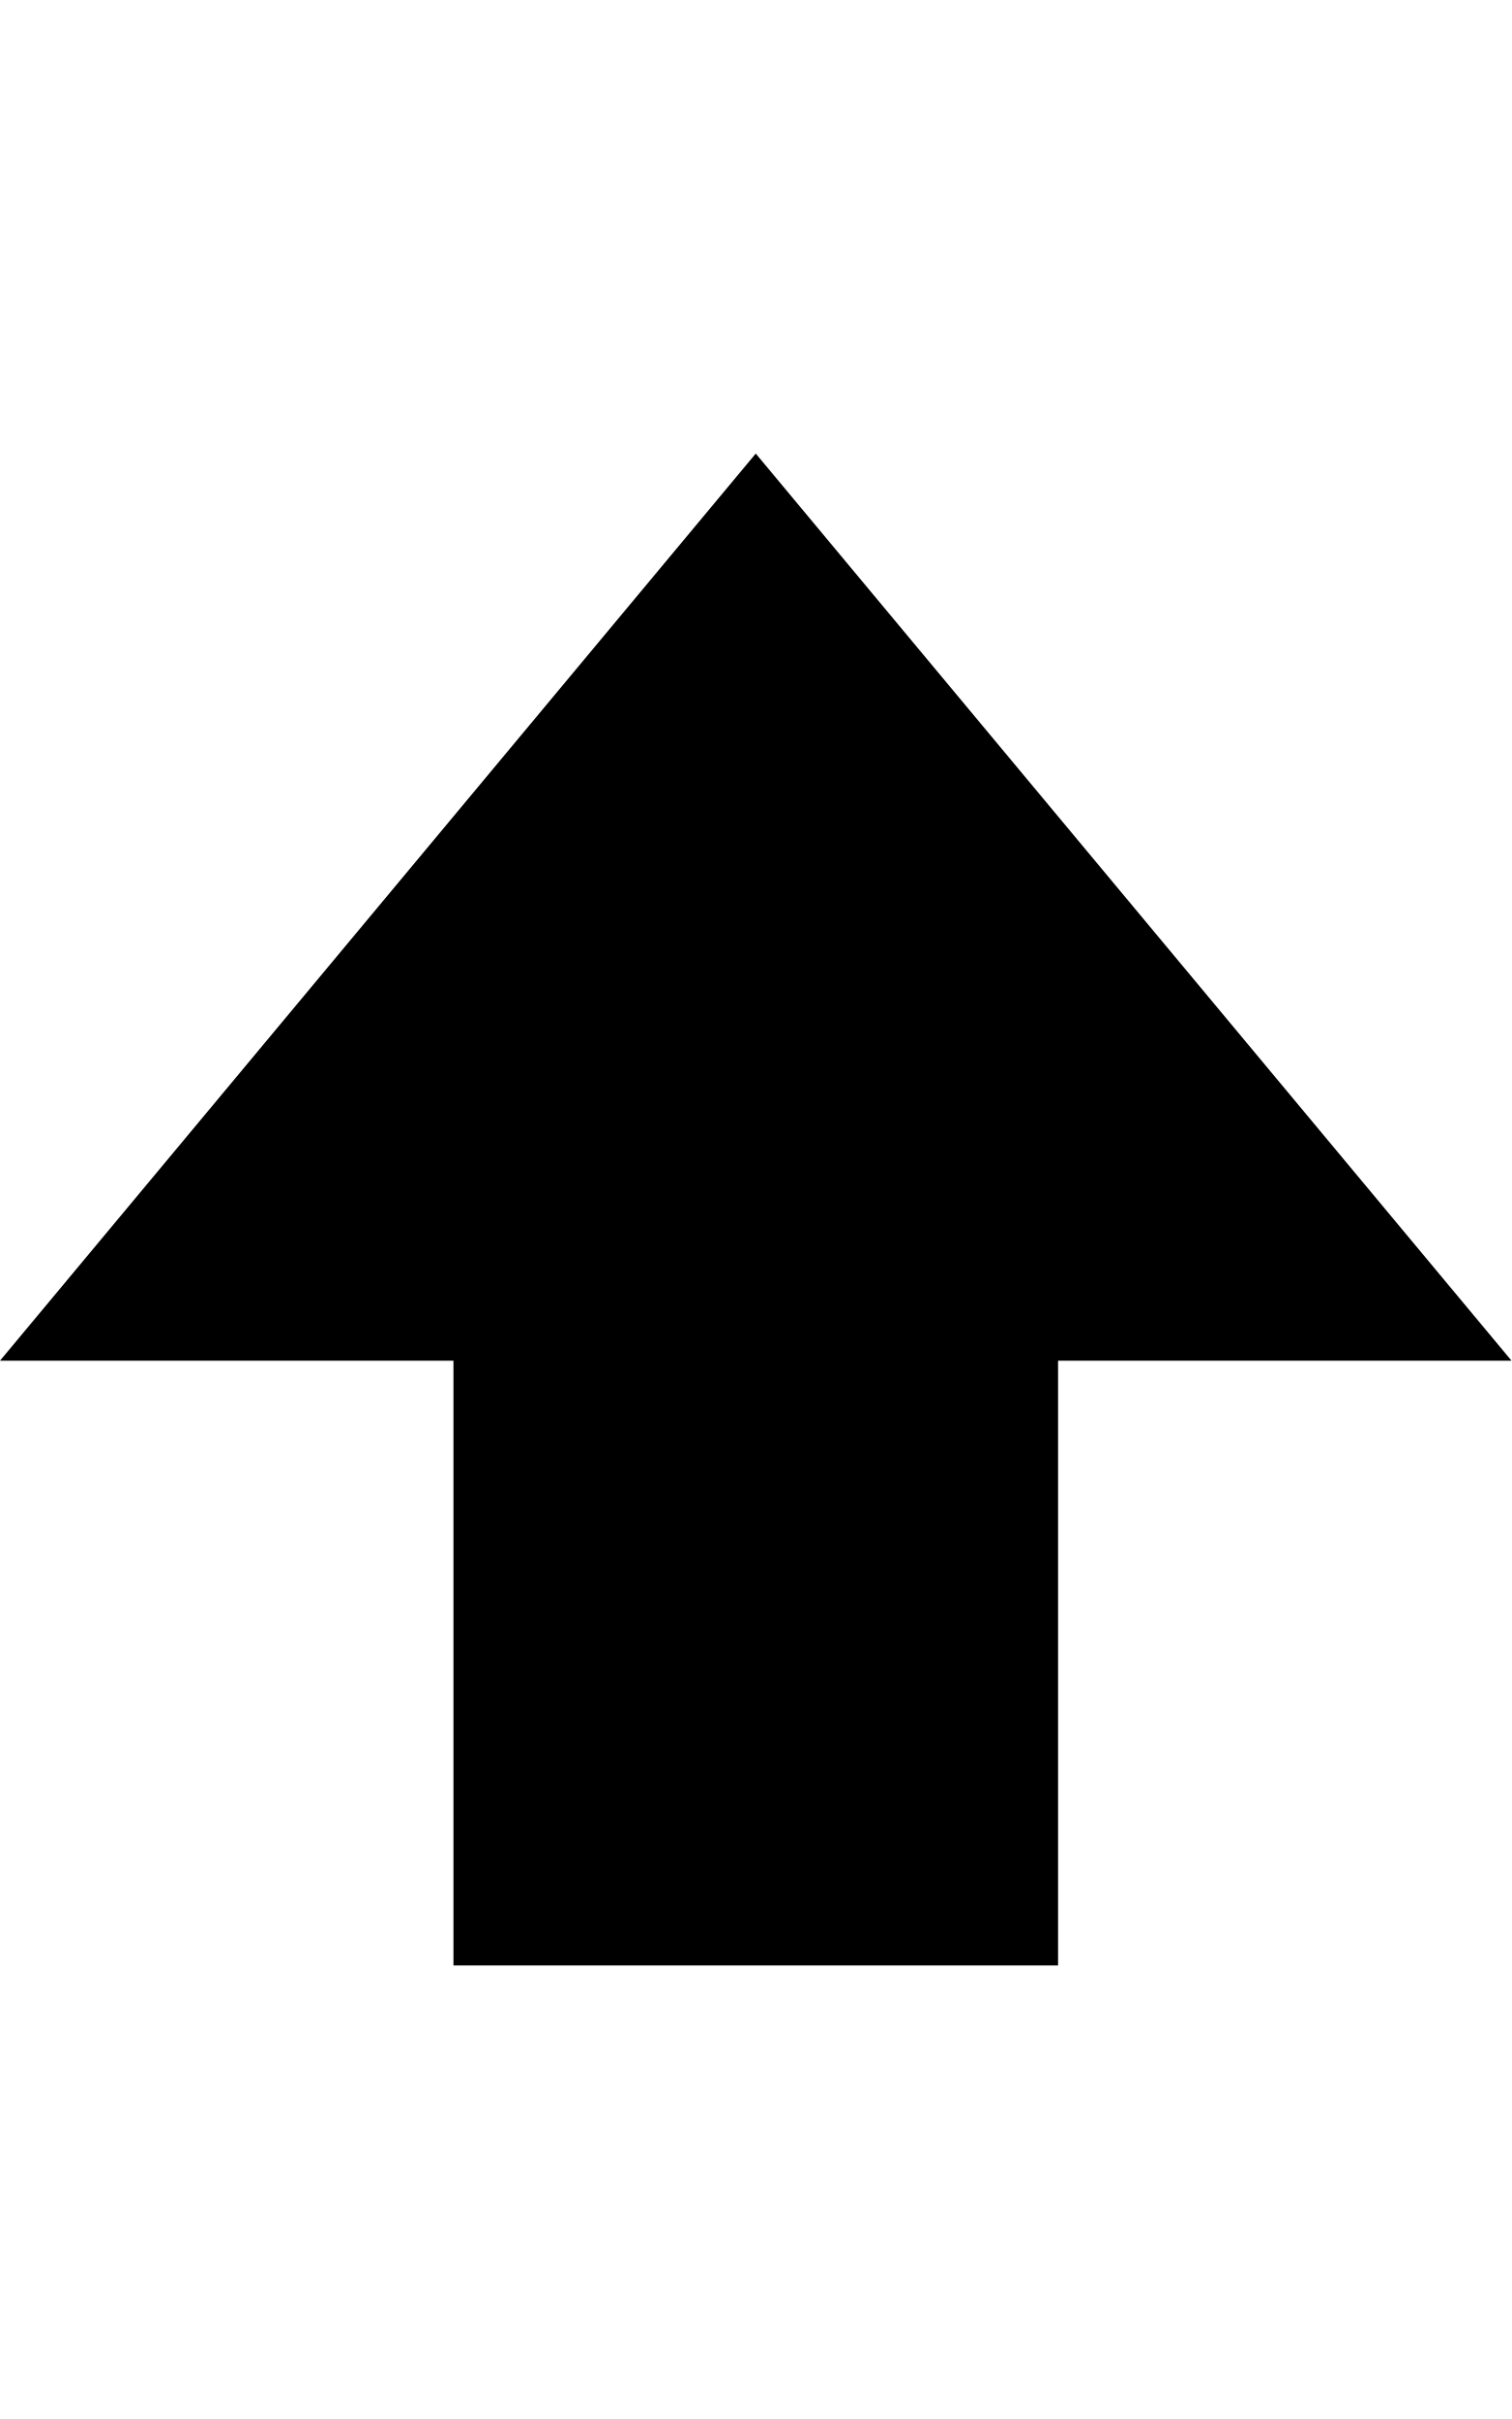
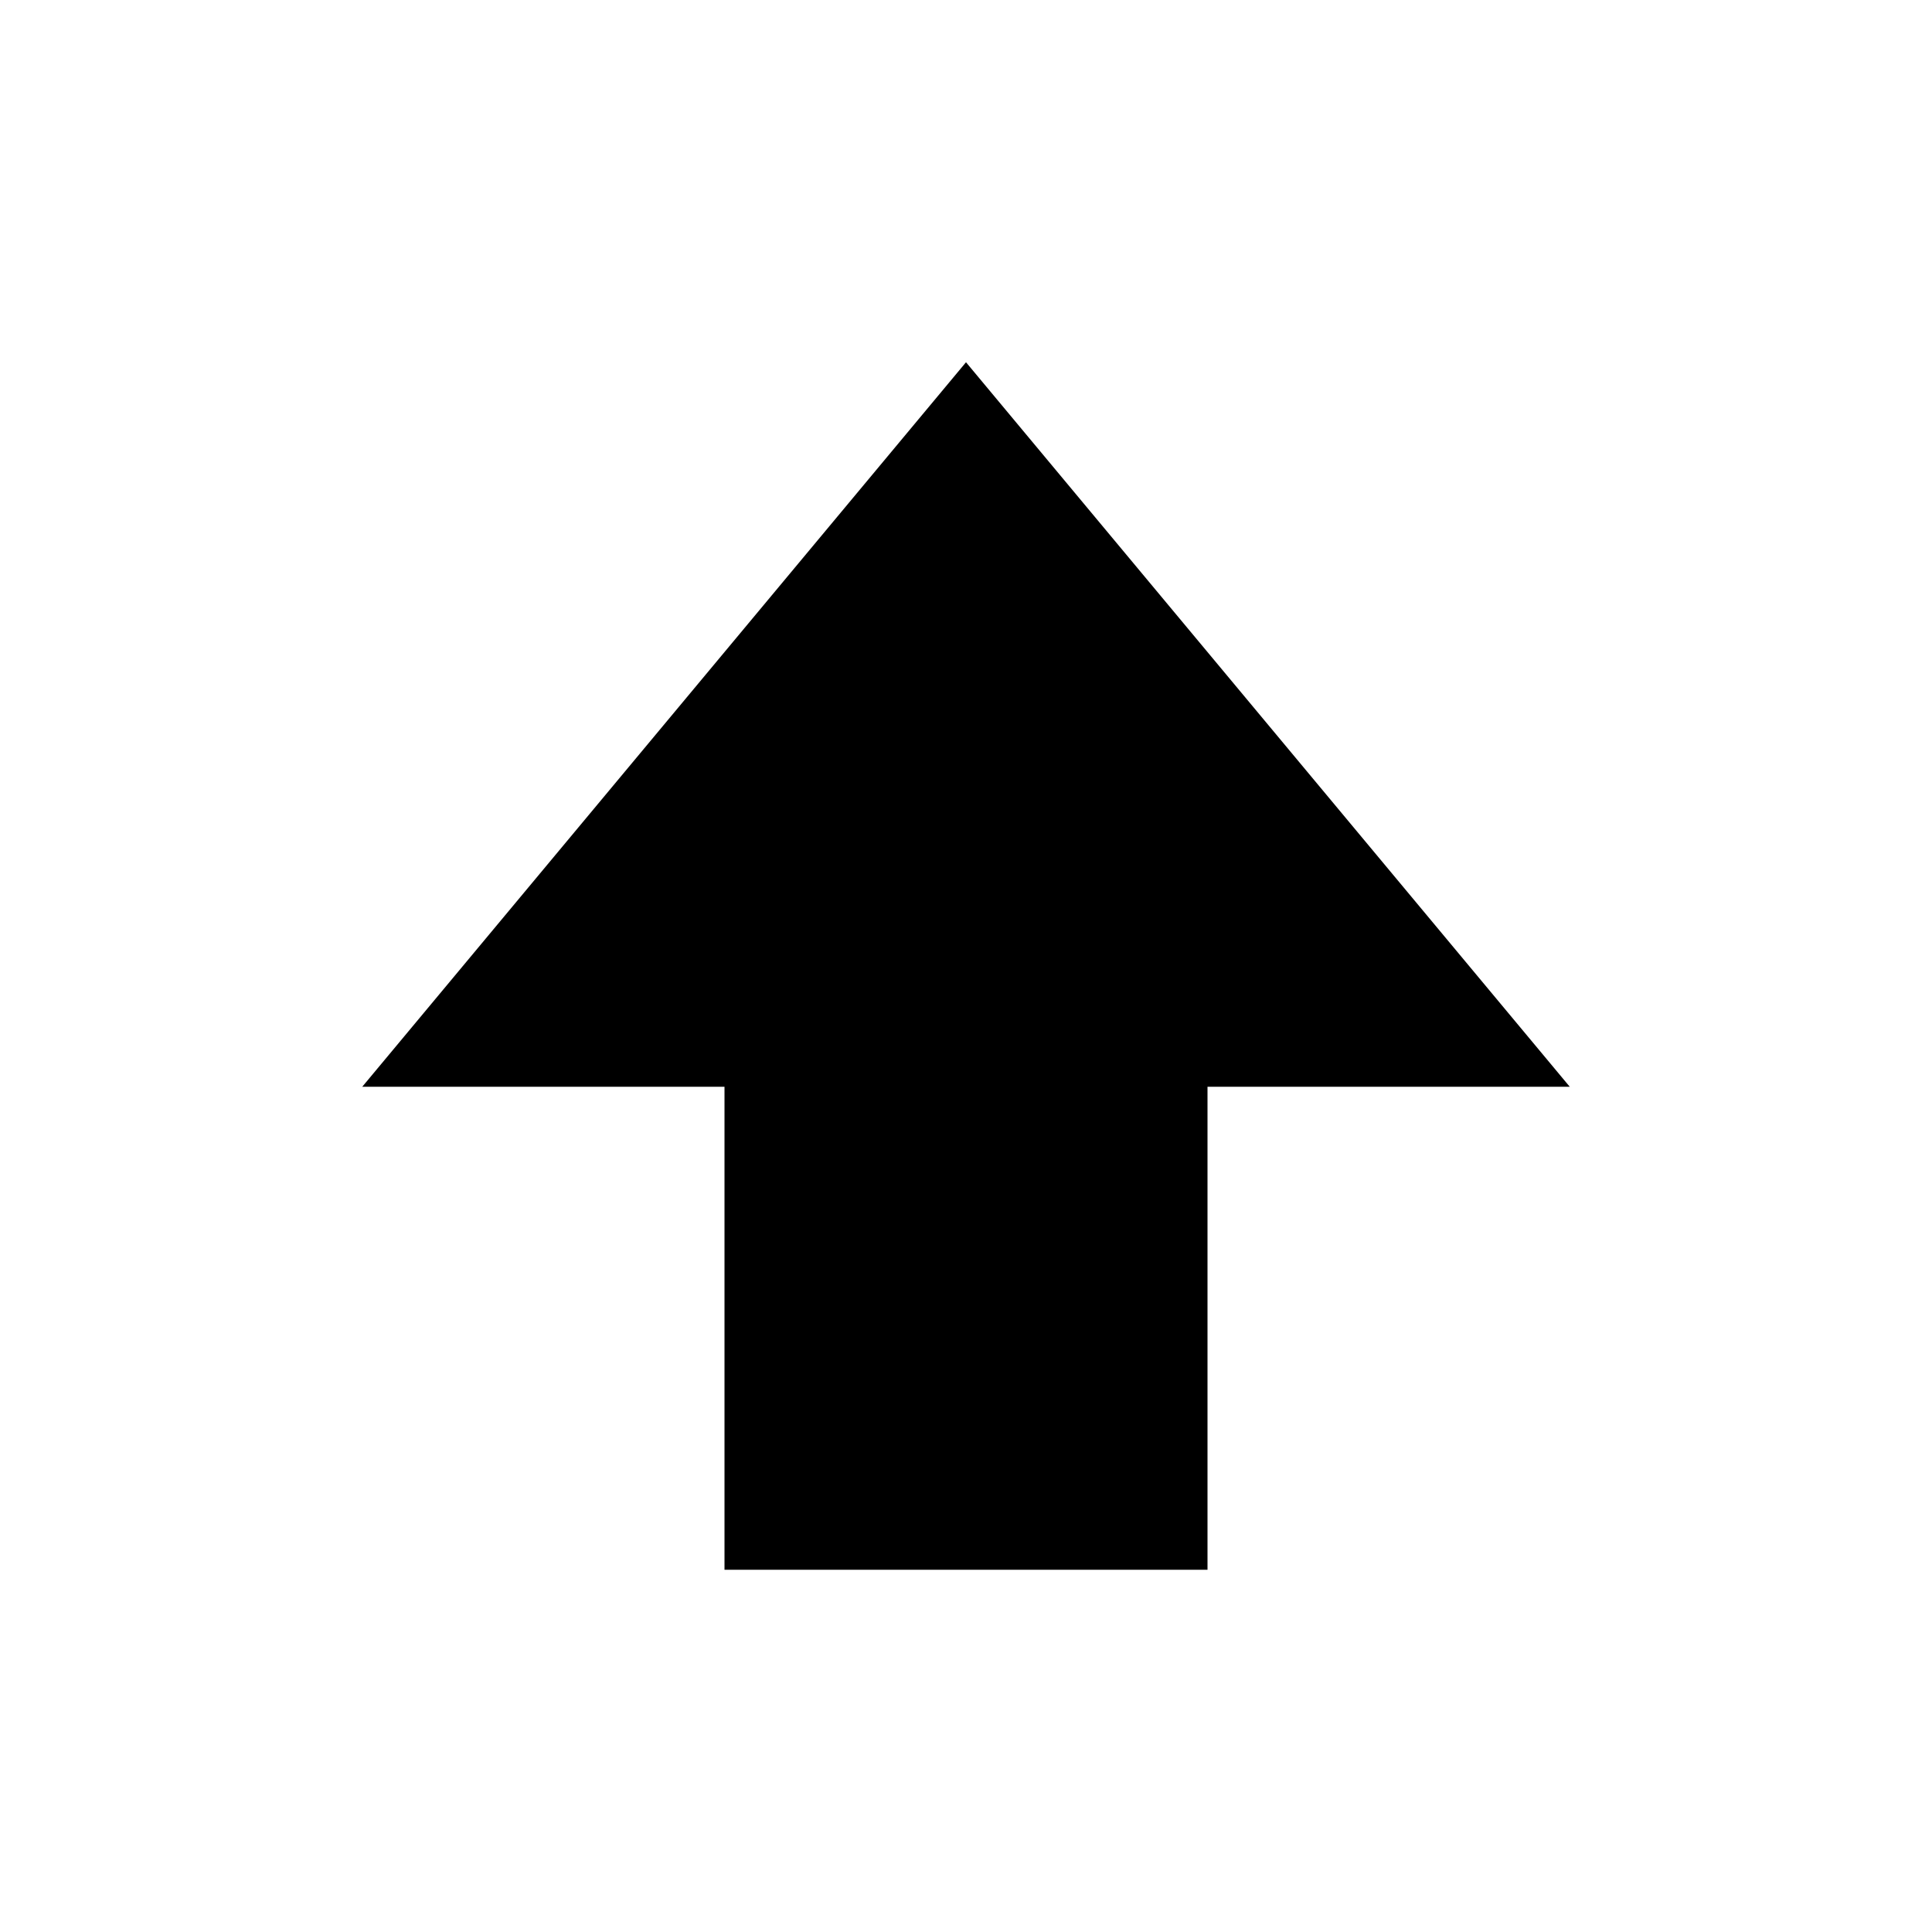
- <svg xmlns="http://www.w3.org/2000/svg" viewBox="0 0 10 16" width="1.5em" height="1.5rem" stroke="currentColor" fill="currentColor" stroke-width="0">
+ <svg xmlns="http://www.w3.org/2000/svg" viewBox="0 0 10 16" width="1.5em" height="1.5em" stroke="currentColor" fill="currentColor" stroke-width="0">
  <path fill-rule="evenodd" d="M5 3L0 9h3v4h4V9h3L5 3z" />
</svg>
